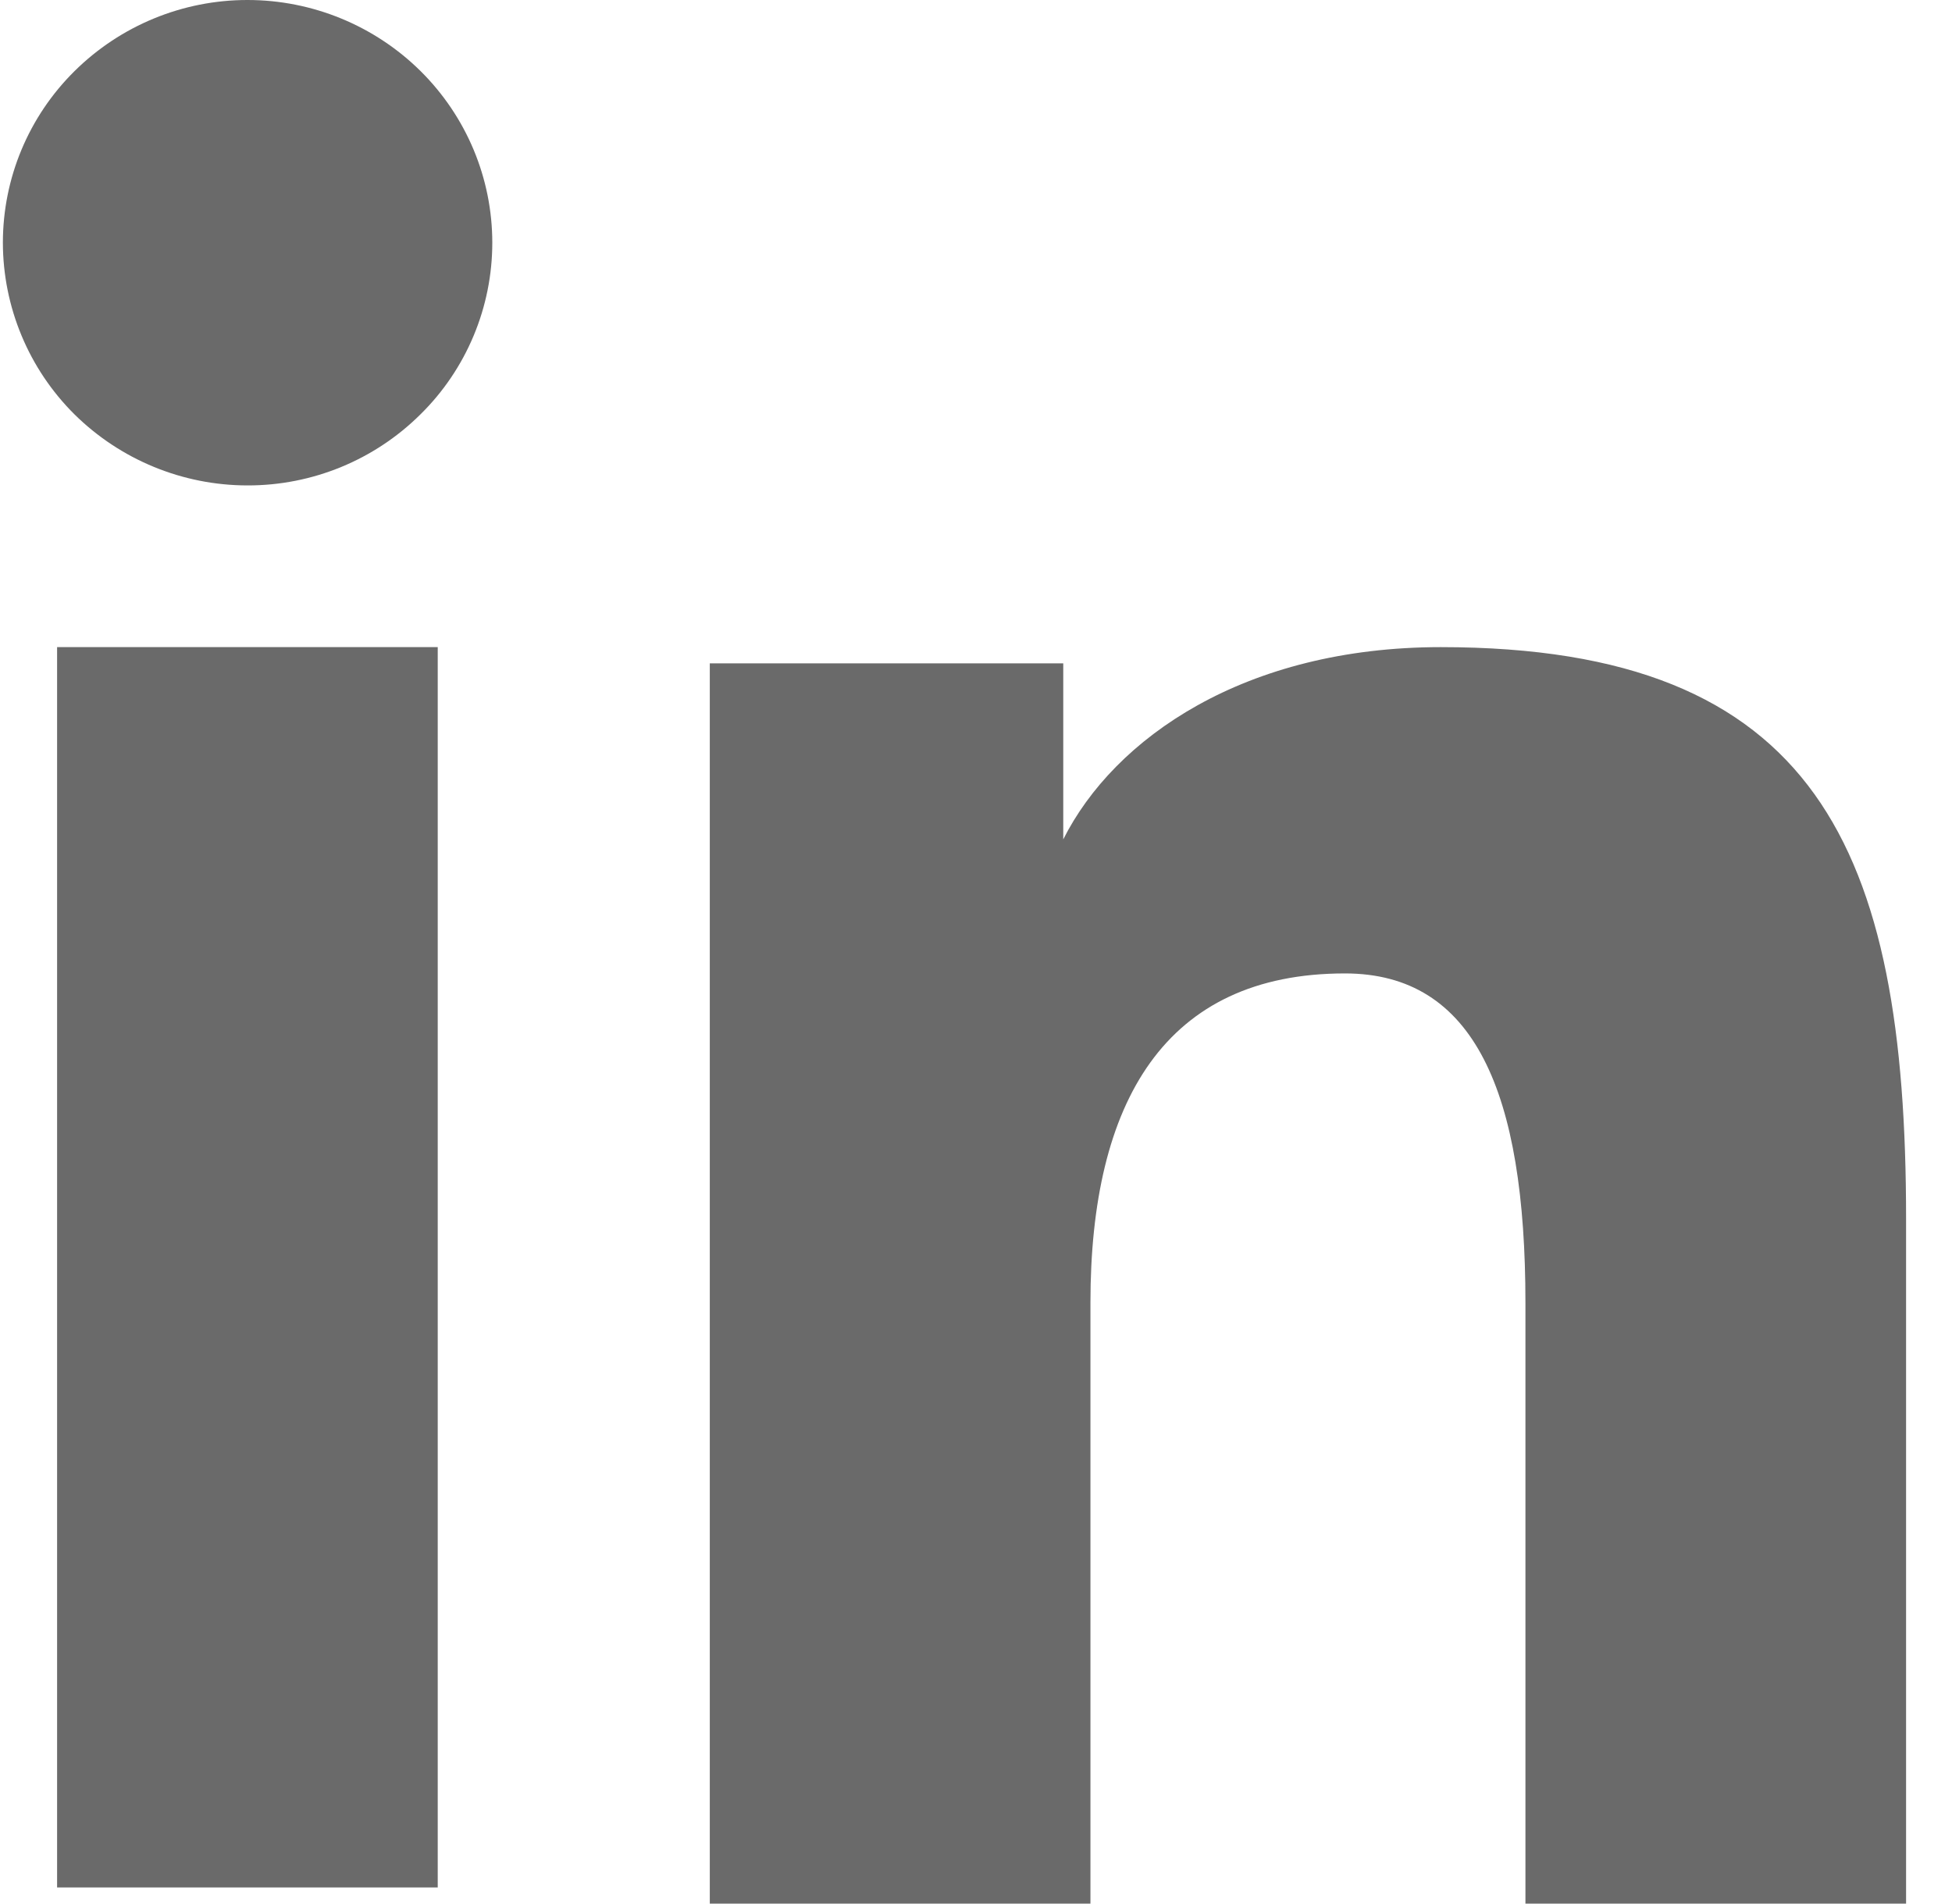
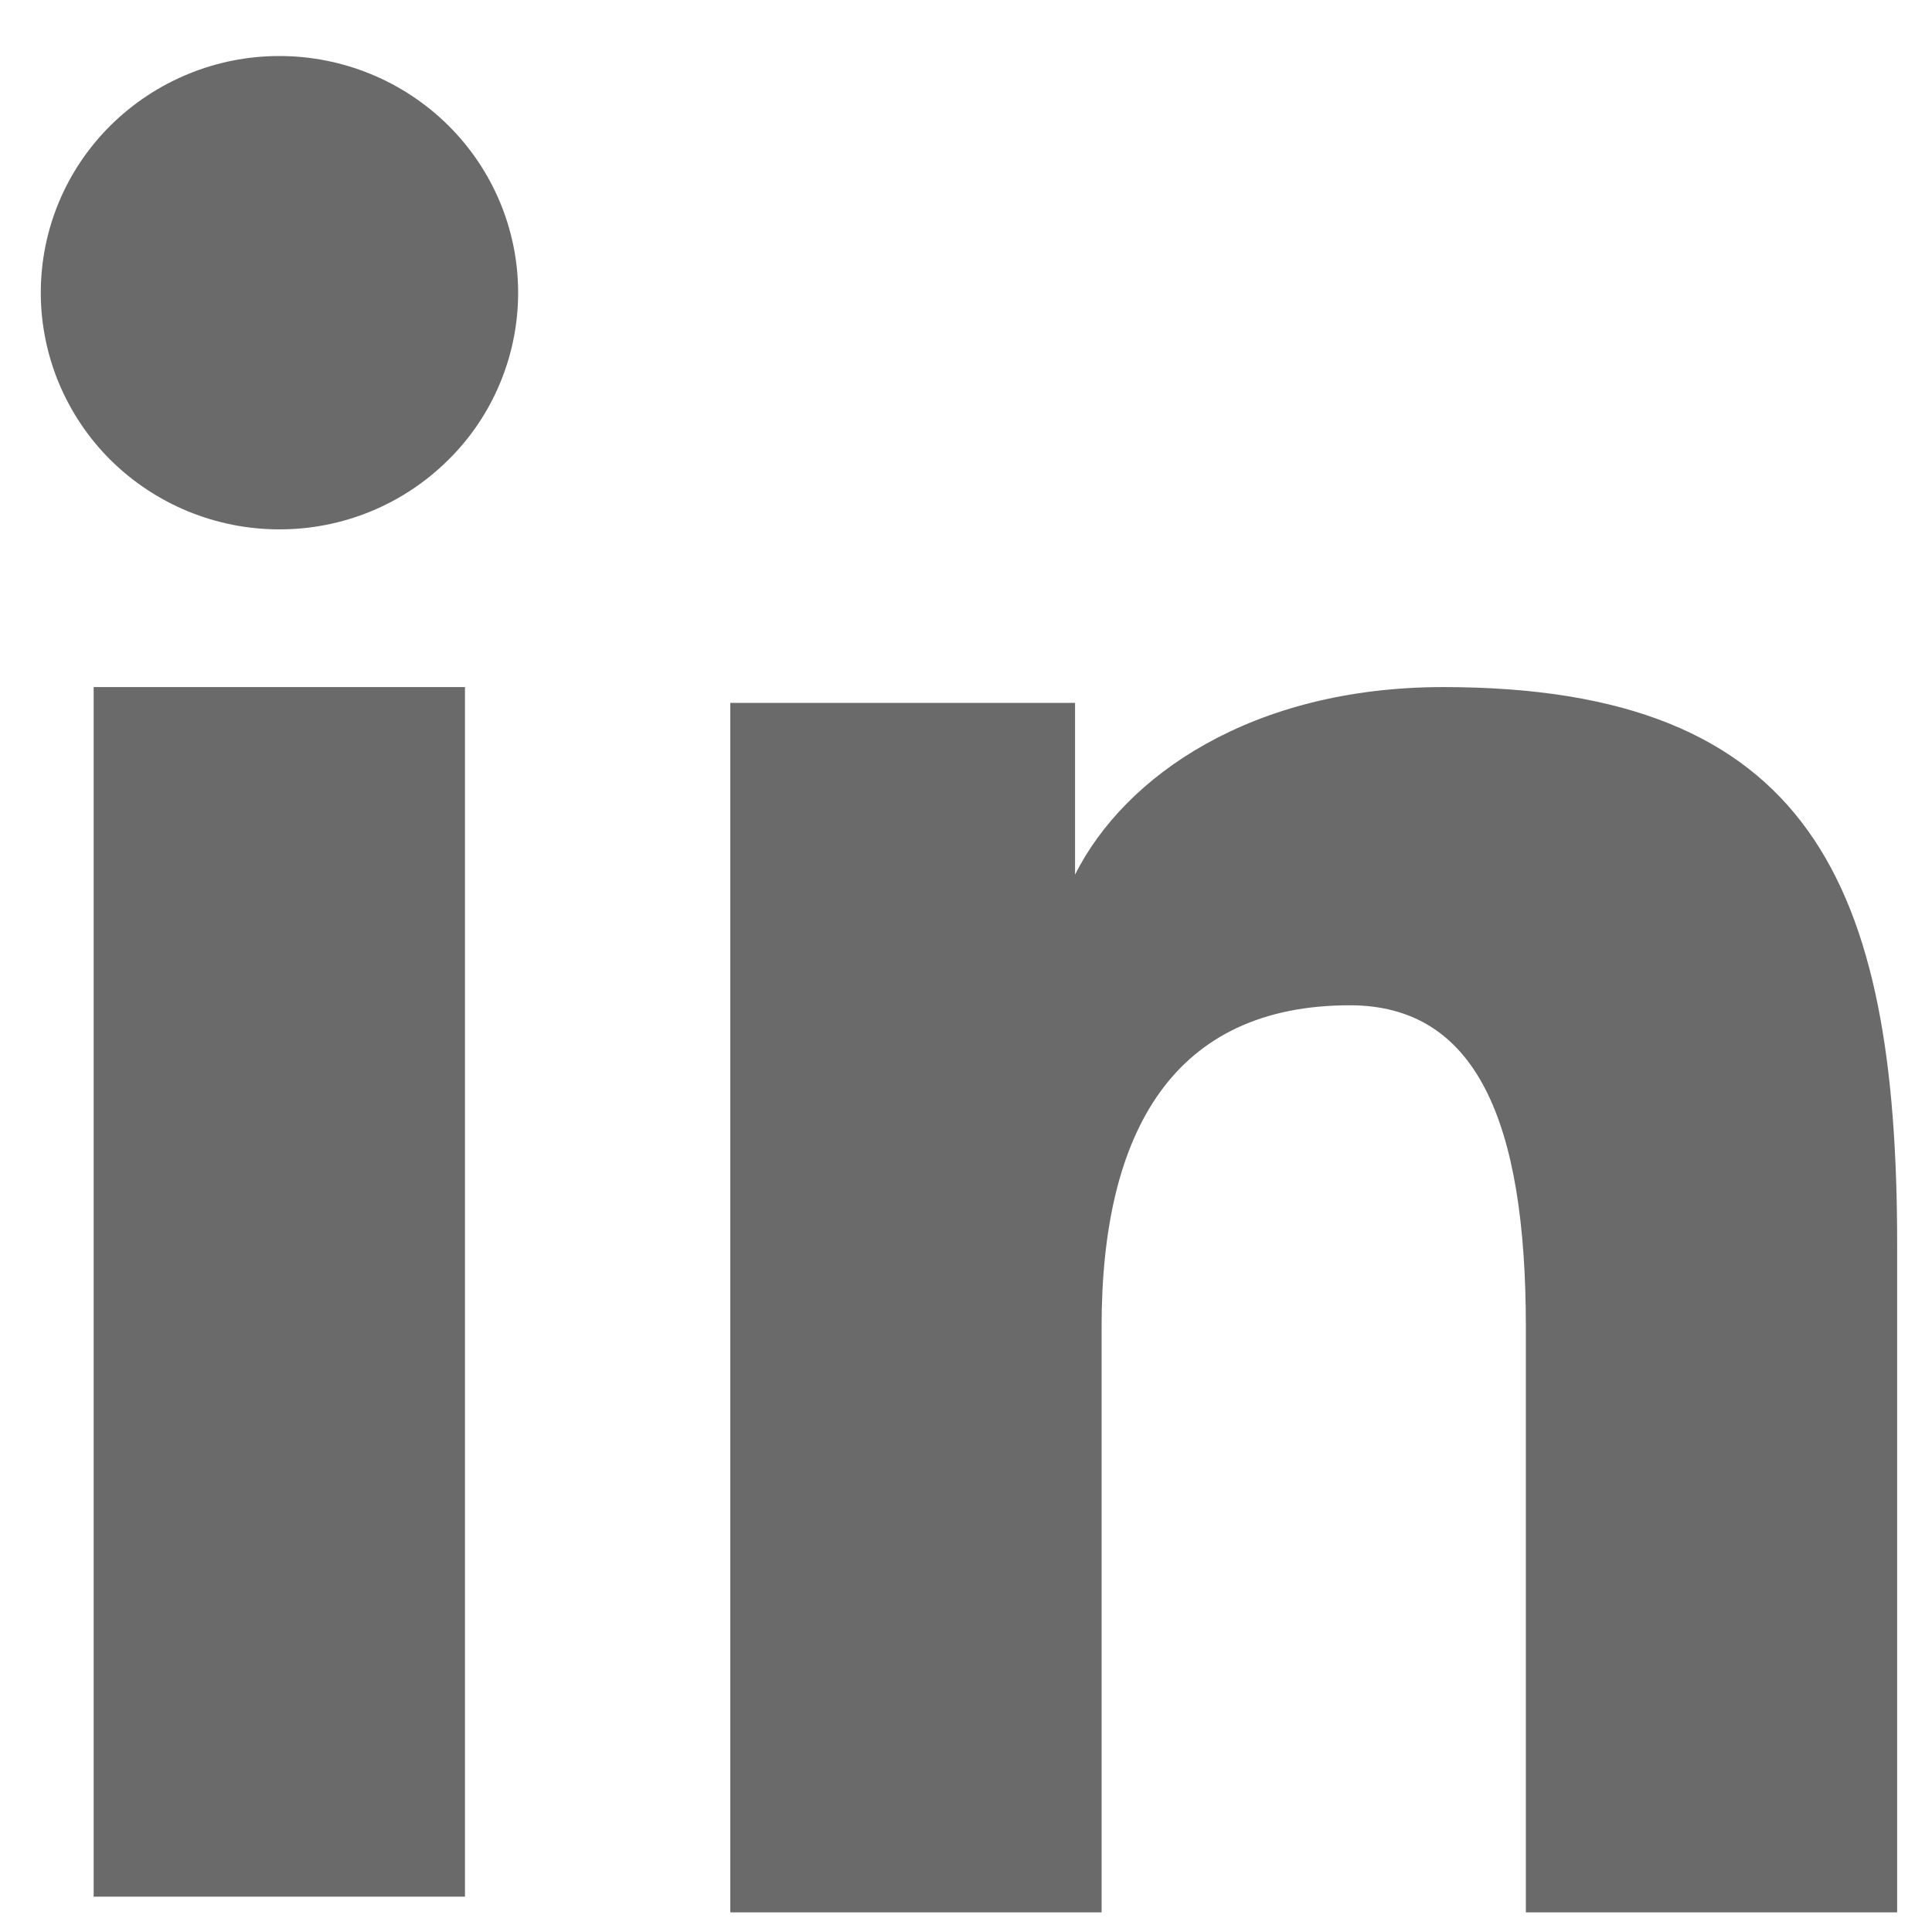
- <svg xmlns="http://www.w3.org/2000/svg" width="40" height="39" viewBox="0 0 40 39" fill="none">
-   <path fill-rule="evenodd" clip-rule="evenodd" d="M14.545 13.59H21.788V17.197C22.831 15.122 25.506 13.258 29.525 13.258C37.23 13.258 39.059 17.388 39.059 24.966V39H31.259V26.692C31.259 22.376 30.216 19.943 27.56 19.943C23.876 19.943 22.345 22.565 22.345 26.69V39H14.545V13.59ZM1.17 38.669H8.97V13.258H1.17V38.669ZM10.088 4.973C10.088 5.626 9.958 6.274 9.706 6.877C9.454 7.48 9.085 8.027 8.619 8.486C7.676 9.424 6.4 9.948 5.07 9.945C3.743 9.944 2.47 9.421 1.525 8.488C1.062 8.028 0.693 7.48 0.442 6.877C0.19 6.273 0.06 5.626 0.059 4.973C0.059 3.652 0.585 2.389 1.527 1.457C2.471 0.523 3.745 -0.001 5.072 4.88015e-07C6.402 4.88015e-07 7.677 0.525 8.619 1.457C9.559 2.389 10.088 3.652 10.088 4.973Z" fill="#6A6A6A" />
+ <svg xmlns="http://www.w3.org/2000/svg" width="27" height="27" viewBox="0 0 27 27" fill="none">
+   <path fill-rule="evenodd" clip-rule="evenodd" d="M10.206 9.823H15.024V12.223C15.718 10.842 17.498 9.602 20.171 9.602C25.296 9.602 26.513 12.35 26.513 17.39V26.726H21.324V18.538C21.324 15.668 20.63 14.049 18.864 14.049C16.413 14.049 15.395 15.794 15.395 18.537V26.726H10.206V9.823ZM1.309 26.506H6.498V9.602H1.309V26.506ZM7.241 4.091C7.241 4.525 7.155 4.956 6.987 5.357C6.82 5.759 6.574 6.123 6.264 6.428C5.637 7.051 4.788 7.4 3.903 7.398C3.02 7.398 2.173 7.05 1.545 6.429C1.237 6.123 0.992 5.758 0.824 5.357C0.657 4.956 0.57 4.525 0.57 4.091C0.57 3.212 0.92 2.372 1.546 1.752C2.174 1.131 3.022 0.782 3.905 0.783C4.789 0.783 5.638 1.132 6.264 1.752C6.889 2.372 7.241 3.212 7.241 4.091Z" fill="#6A6A6A" />
</svg>
